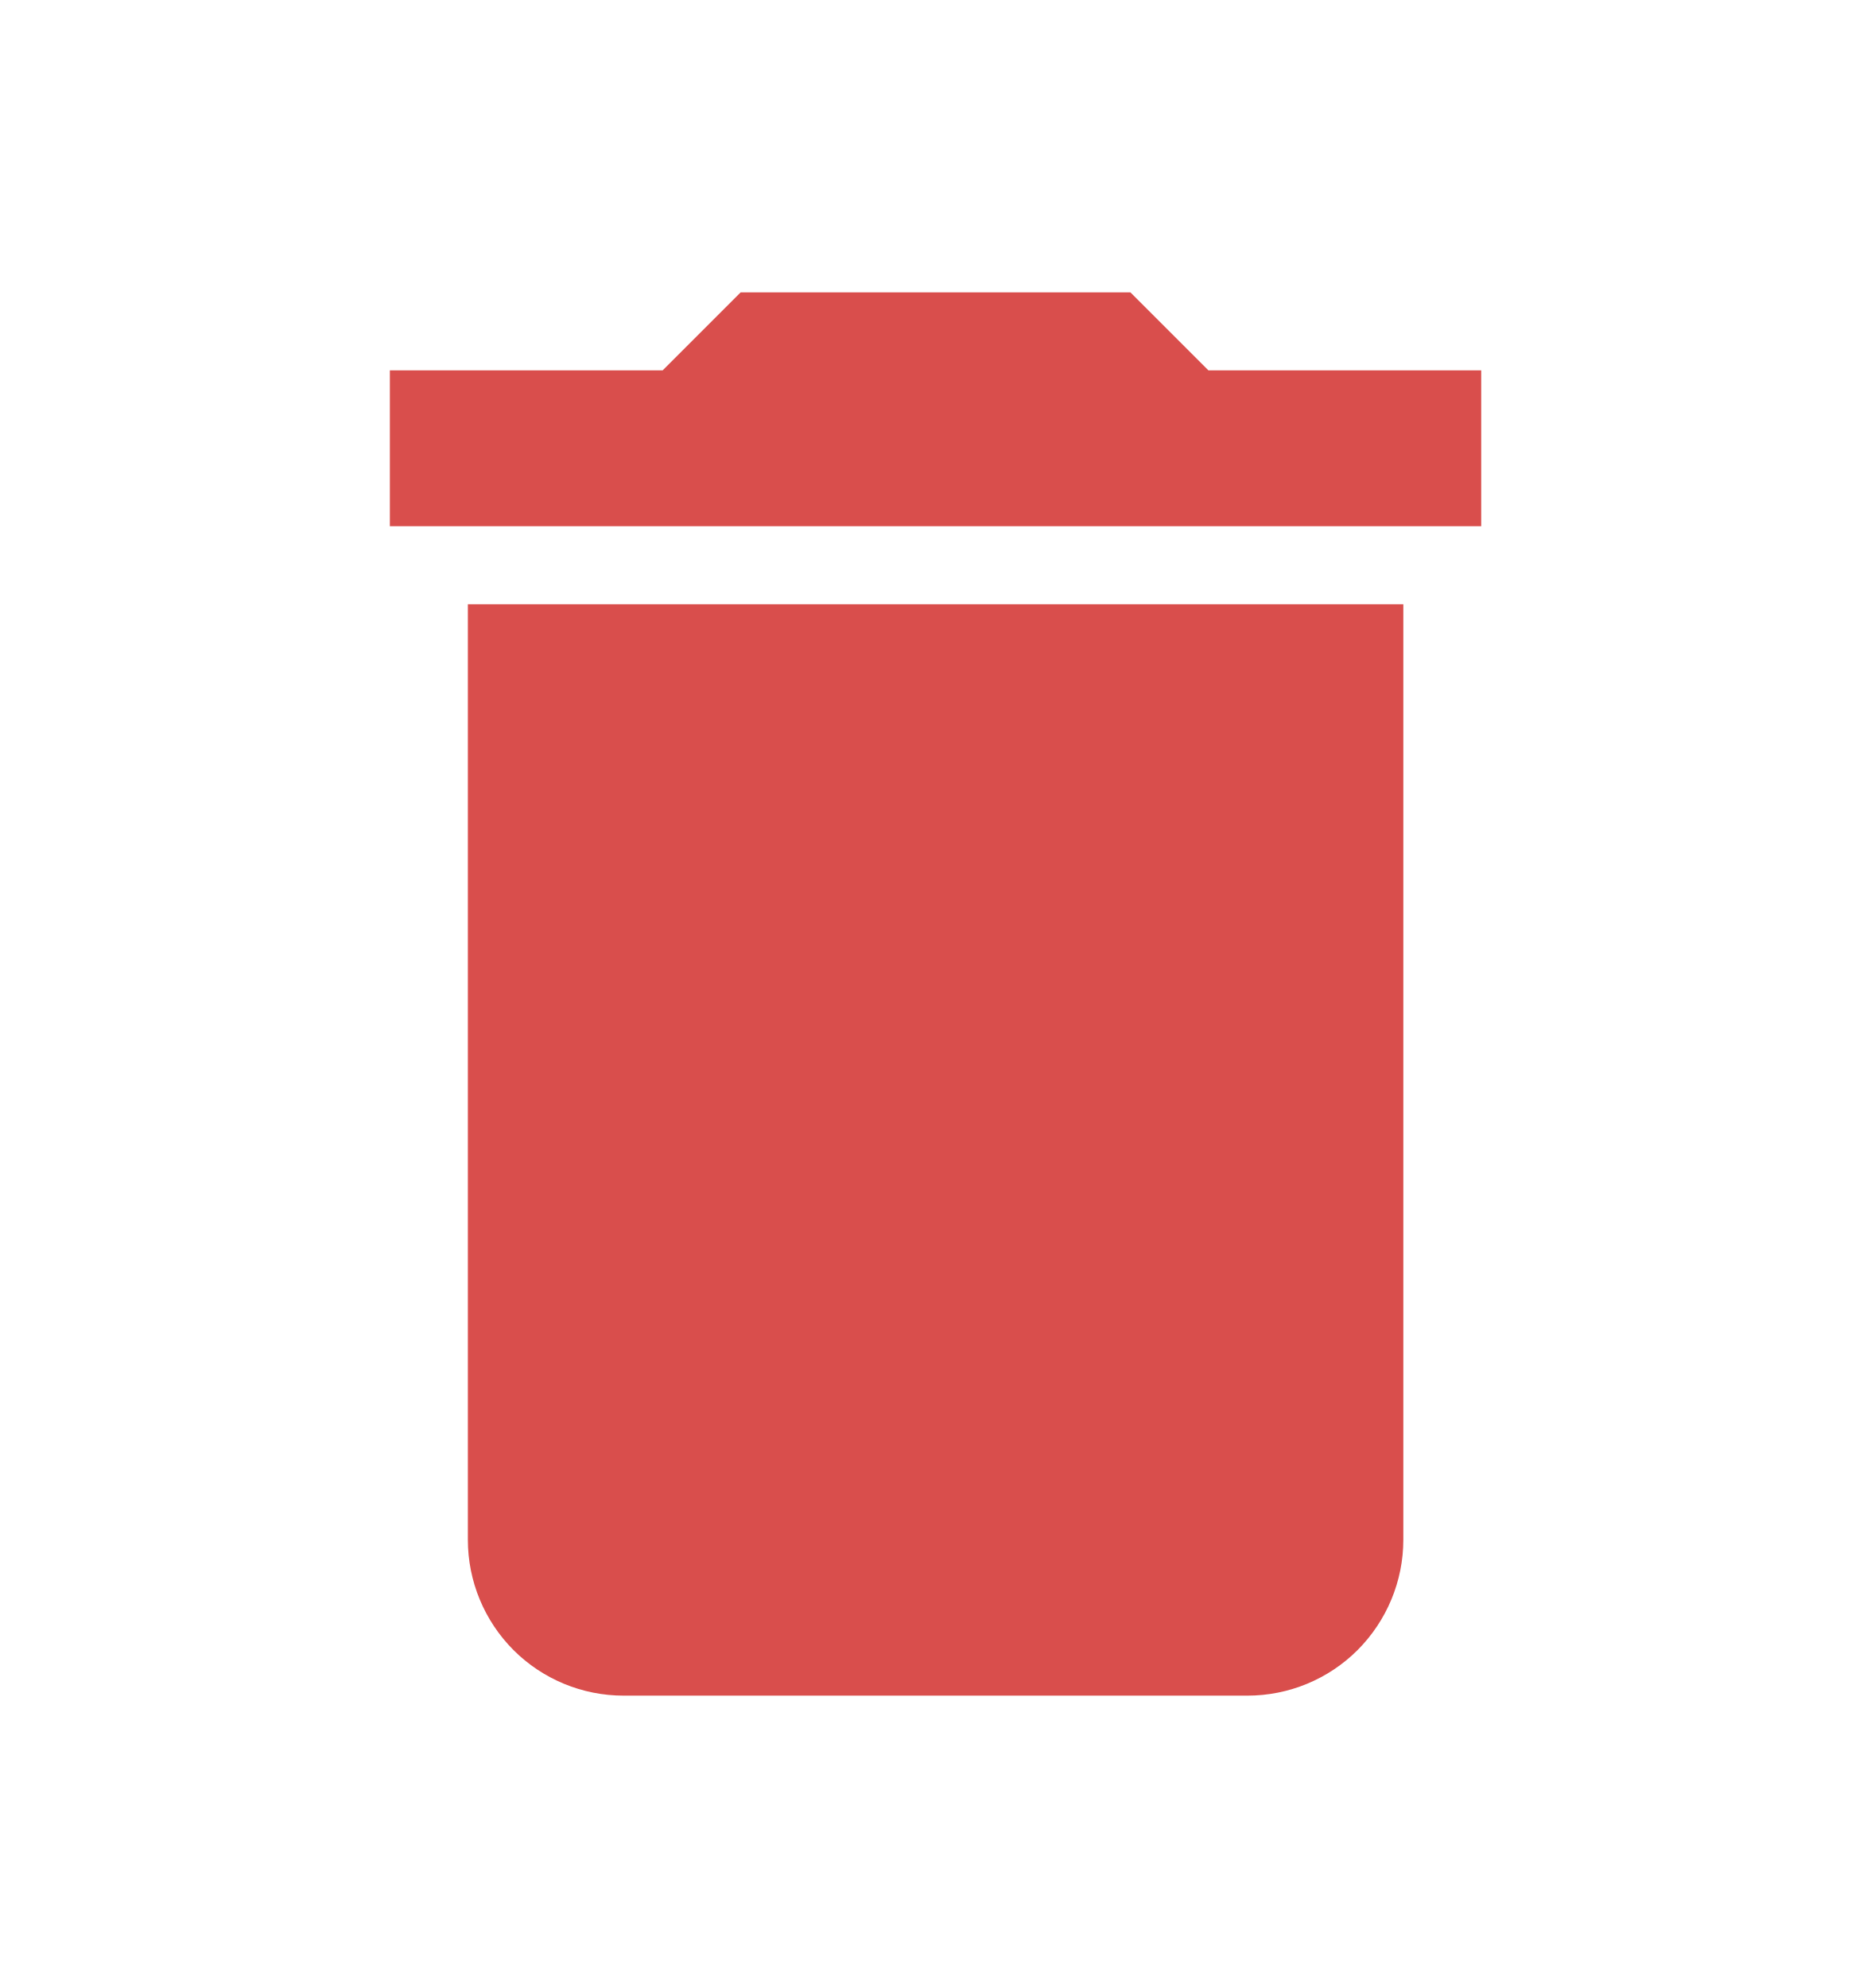
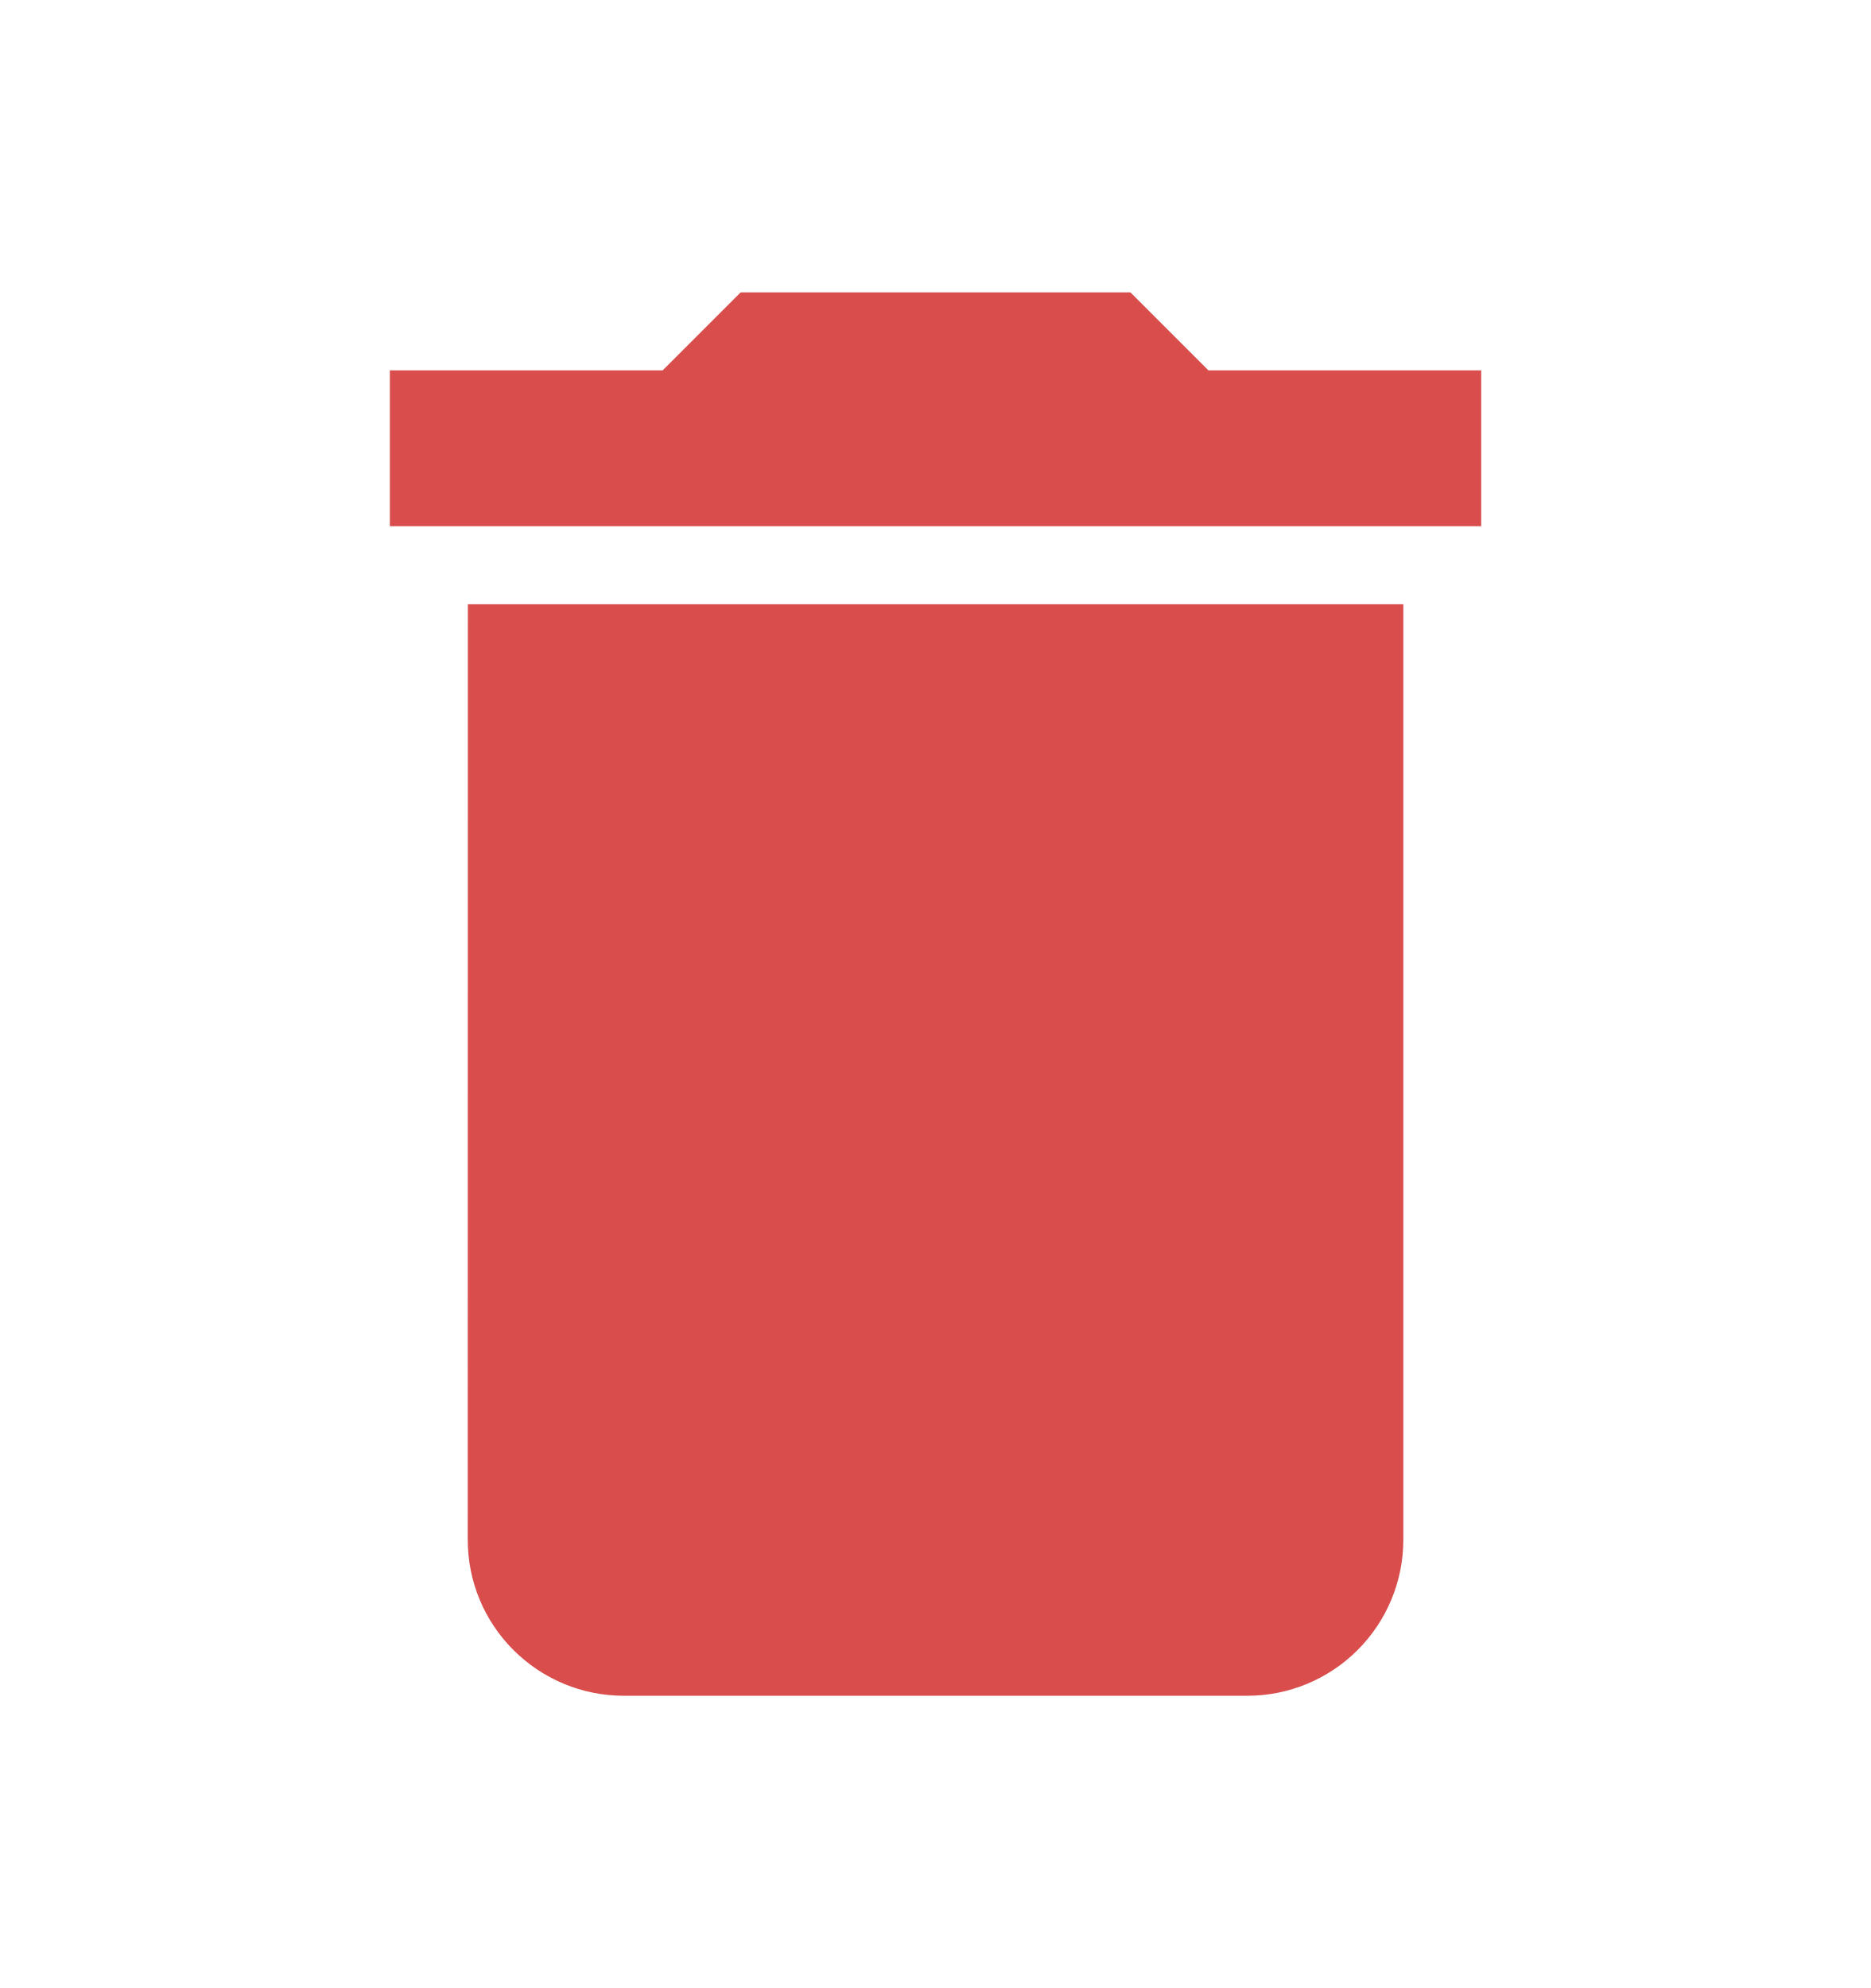
- <svg xmlns="http://www.w3.org/2000/svg" width="16" height="17" viewBox="0 0 16 17" fill="none">
-   <path d="M12.667 3.167H10.334L9.667 2.5H6.334L5.667 3.167H3.334V4.5H12.667M4.001 13.167C4.001 13.52 4.141 13.859 4.391 14.11C4.641 14.36 4.98 14.5 5.334 14.5H10.667C11.021 14.5 11.36 14.36 11.61 14.11C11.86 13.859 12.001 13.52 12.001 13.167V5.167H4.001V13.167Z" fill="#D94E4C" />
+ <svg xmlns="http://www.w3.org/2000/svg" fill="none" height="17" viewBox="0 0 16 17" width="16">
+   <path d="m12.667 3.167h-2.333l-.667-.667h-3.333l-.667.667h-2.333v1.333h9.333m-8.667 8.667c0 .354.14.693.391.943.25.25.589.391.943.391h5.333c.354 0 .693-.141.943-.391.25-.25.391-.589.391-.943v-8h-8z" fill="#d94e4c" />
</svg>
